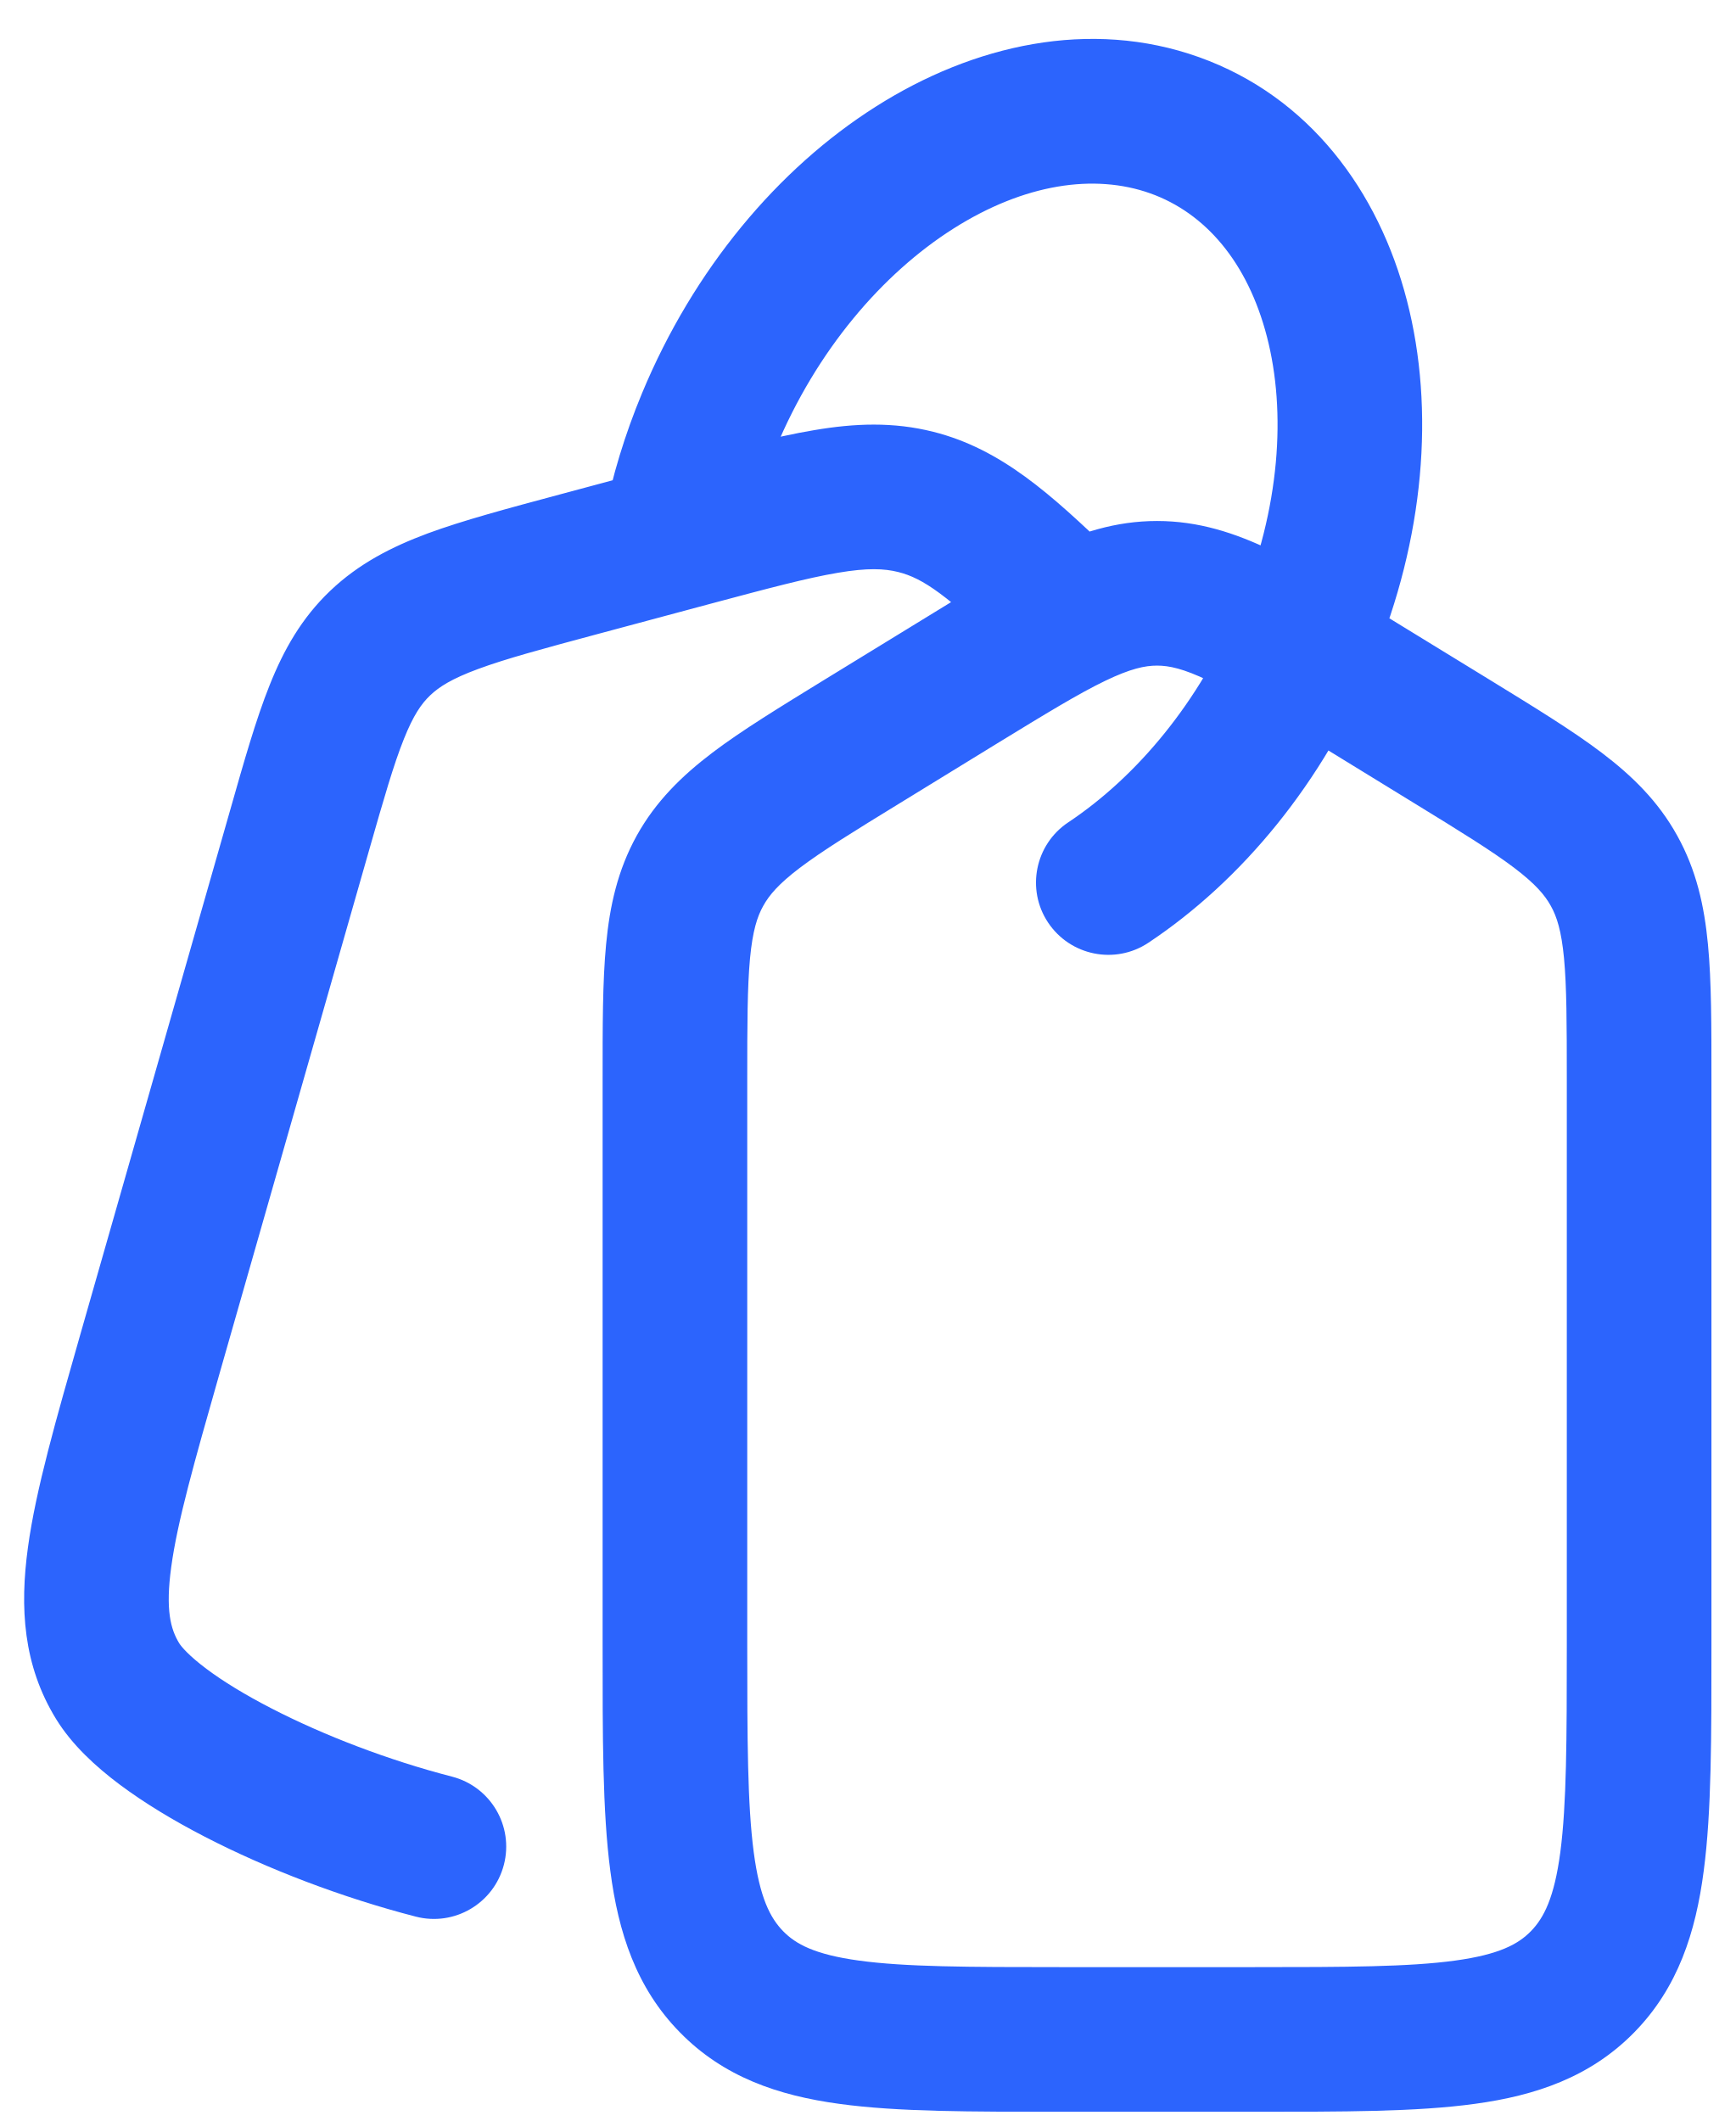
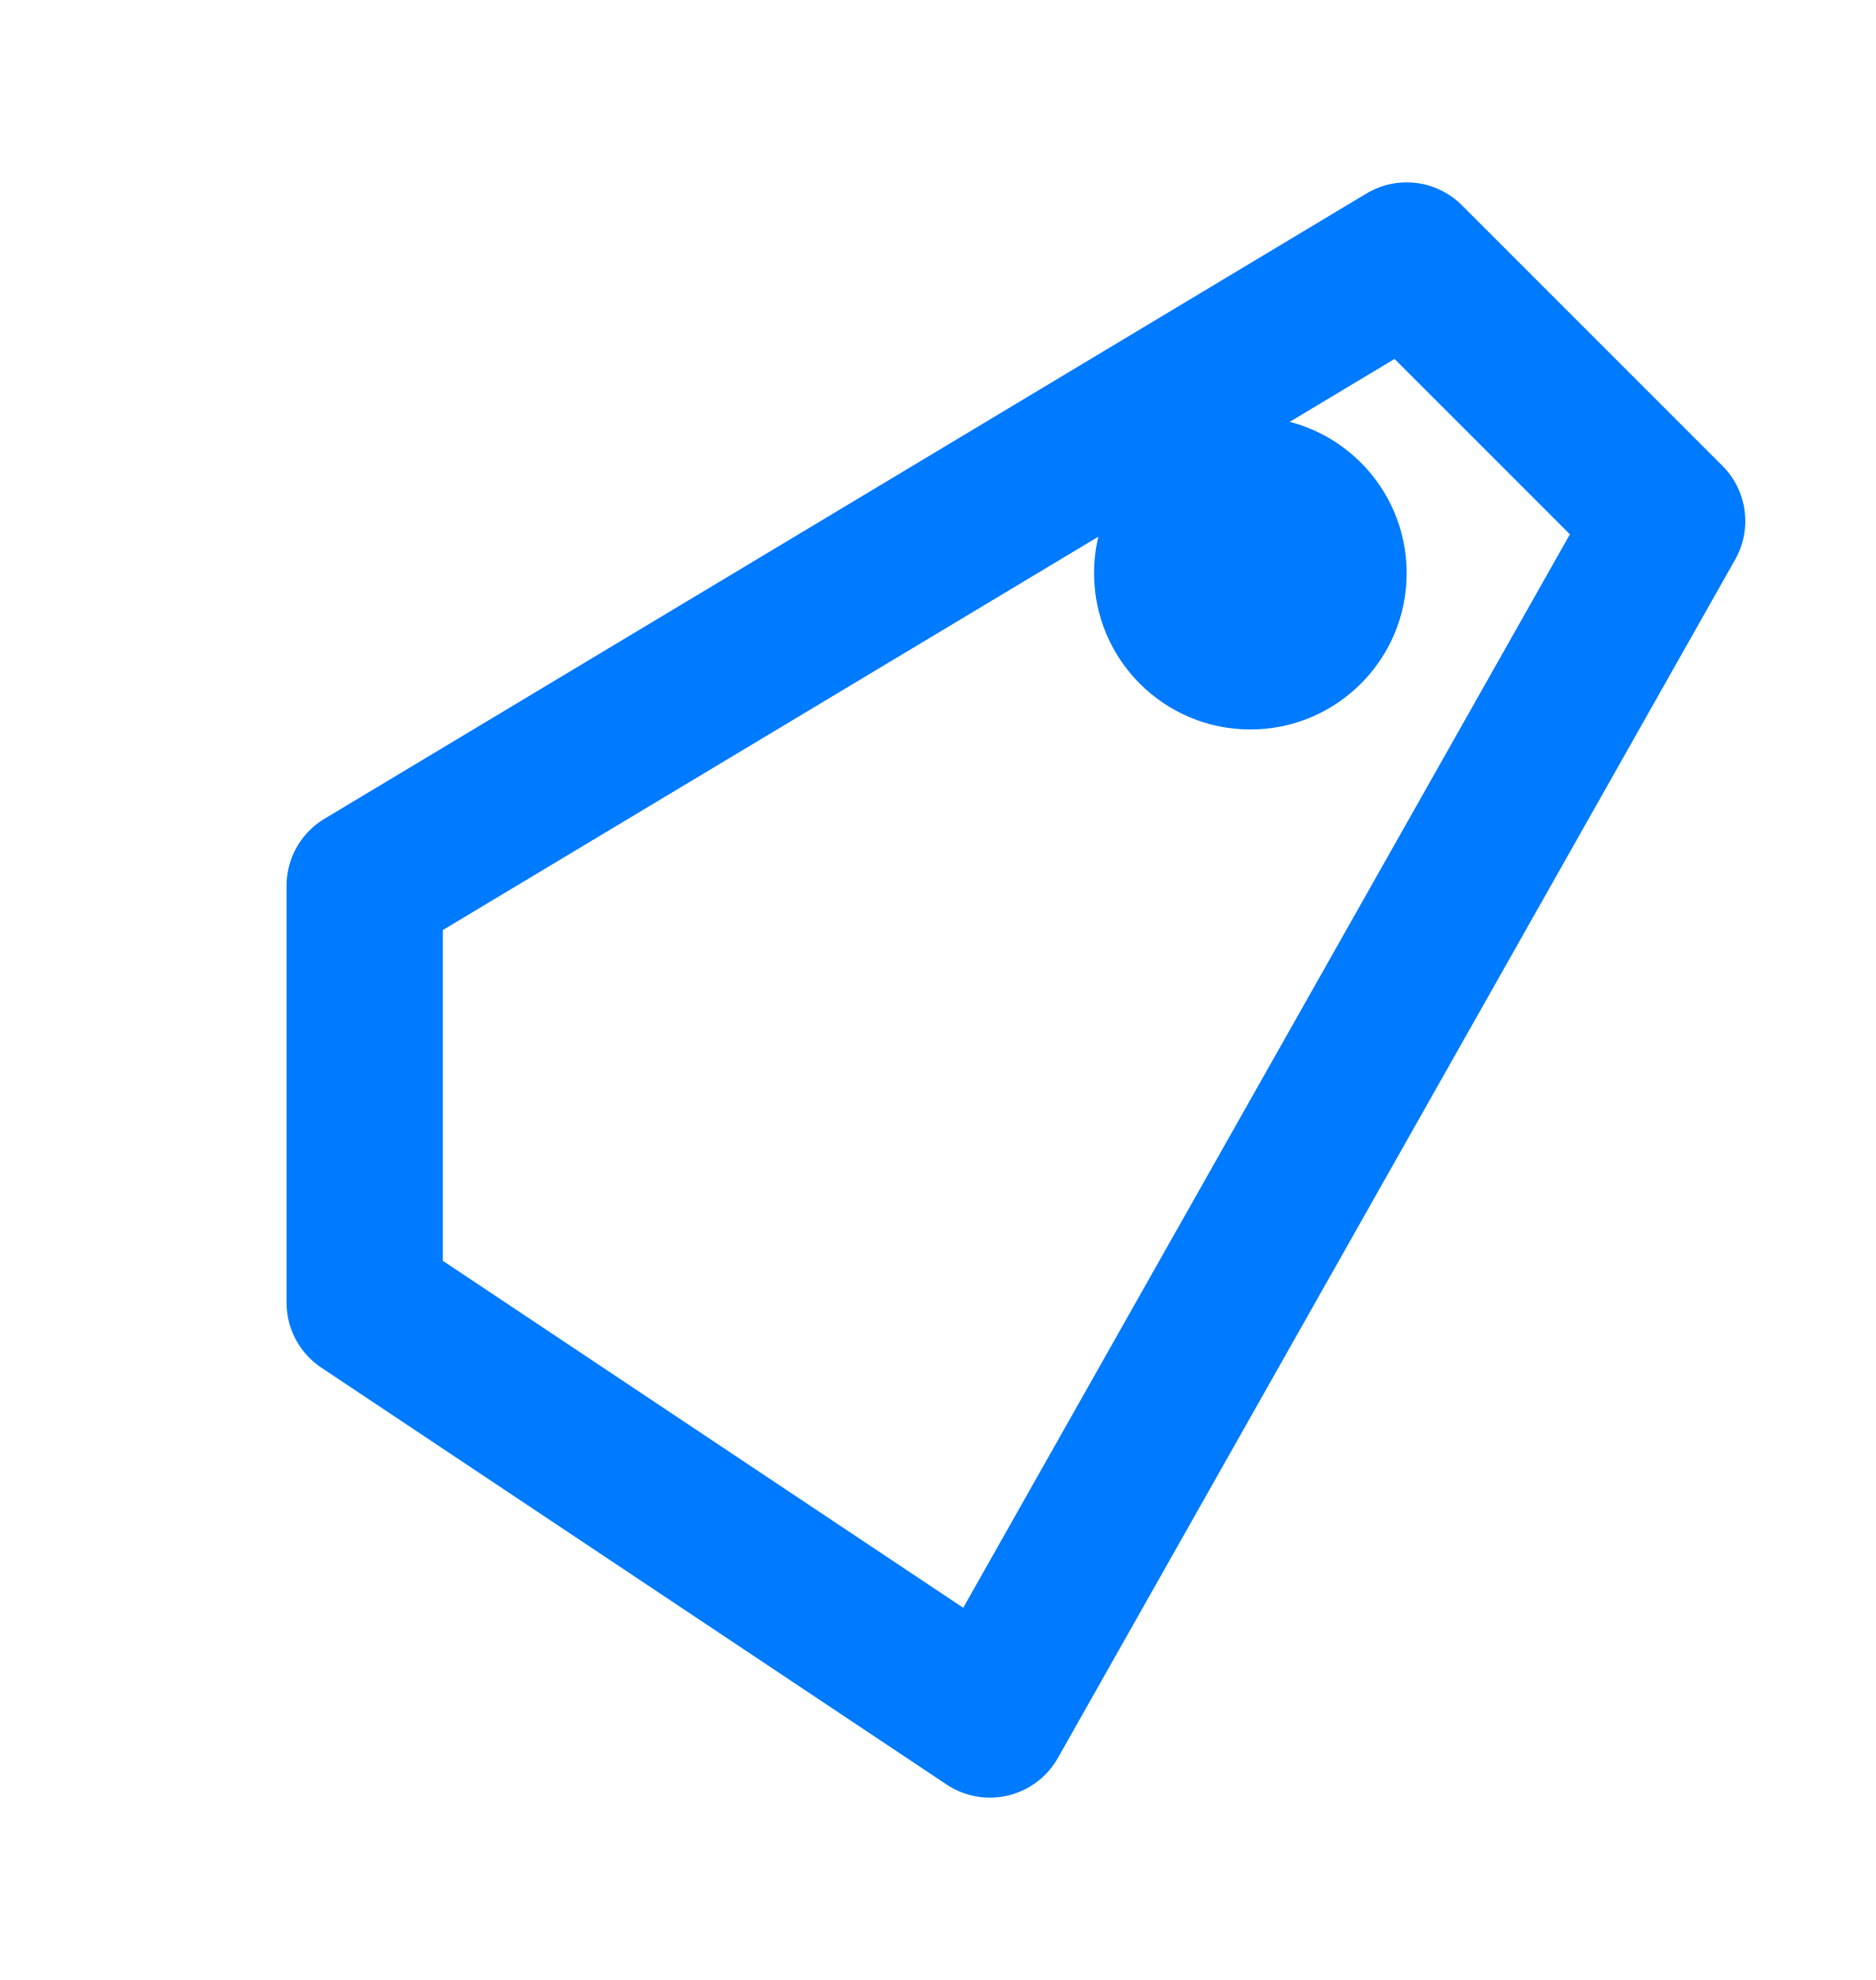
- <svg xmlns="http://www.w3.org/2000/svg" width="18" height="22" viewBox="0 0 18 22" fill="none">
-   <path d="M14.058 7.077L13.666 7.716V7.716L14.058 7.077ZM15.058 7.691L15.45 7.051V7.051L15.058 7.691ZM9.942 7.077L9.55 6.438V6.438L9.942 7.077ZM8.942 7.691L9.334 8.33L8.942 7.691ZM7.586 20.555L8.122 20.031L8.122 20.031L7.586 20.555ZM7.26 9.033L7.916 9.396H7.916L7.26 9.033ZM16.414 20.555L15.878 20.031L15.878 20.031L16.414 20.555ZM16.74 9.033L16.084 9.396L16.084 9.396L16.74 9.033ZM7.173 5.539L7.367 6.263L7.173 5.539ZM5.999 5.854L5.805 5.129L5.999 5.854ZM3.107 8.613L3.828 8.819L3.107 8.613ZM1.553 14.051L2.274 14.257L1.553 14.051ZM1.221 17.438L0.582 17.831L0.582 17.831L1.221 17.438ZM9.497 5.206L9.68 4.479L9.497 5.206ZM10.481 6.803C10.78 7.09 11.254 7.08 11.541 6.782C11.828 6.483 11.818 6.008 11.519 5.721L10.481 6.803ZM4.312 19.88C4.713 19.984 5.122 19.743 5.226 19.342C5.33 18.941 5.089 18.532 4.688 18.428L4.312 19.88ZM7.351 4.366L6.659 4.078L7.351 4.366ZM12.184 1.3L12.436 0.593H12.436L12.184 1.3ZM13.547 6.581L12.854 6.293L13.547 6.581ZM11.079 8.53C10.735 8.759 10.641 9.225 10.87 9.569C11.1 9.914 11.565 10.008 11.91 9.779L11.079 8.53ZM6.264 5.373C6.184 5.78 6.449 6.174 6.855 6.254C7.262 6.334 7.656 6.069 7.736 5.663L6.264 5.373ZM13.666 7.716L14.666 8.33L15.45 7.051L14.45 6.438L13.666 7.716ZM16.25 11.198V17.064H17.75V11.198H16.25ZM9.55 6.438L8.55 7.051L9.334 8.33L10.334 7.716L9.55 6.438ZM6.25 11.198V17.064H7.75V11.198H6.25ZM13 20.404H11V21.904H13V20.404ZM6.25 17.064C6.25 18.007 6.248 18.788 6.33 19.406C6.413 20.043 6.597 20.617 7.05 21.079L8.122 20.031C7.989 19.894 7.88 19.687 7.817 19.21C7.752 18.713 7.75 18.049 7.75 17.064H6.25ZM11 20.404C10.036 20.404 9.389 20.402 8.908 20.336C8.449 20.273 8.253 20.165 8.122 20.031L7.05 21.079C7.504 21.544 8.072 21.736 8.703 21.822C9.311 21.906 10.079 21.904 11 21.904V20.404ZM8.55 7.051C8.088 7.335 7.695 7.575 7.39 7.806C7.071 8.048 6.801 8.312 6.603 8.669L7.916 9.396C7.978 9.284 8.075 9.169 8.295 9.002C8.529 8.825 8.848 8.628 9.334 8.33L8.55 7.051ZM7.75 11.198C7.75 10.619 7.751 10.236 7.779 9.938C7.806 9.656 7.853 9.508 7.916 9.396L6.603 8.669C6.406 9.026 6.324 9.396 6.286 9.796C6.249 10.181 6.25 10.647 6.25 11.198H7.75ZM16.25 17.064C16.25 18.049 16.248 18.713 16.183 19.21C16.12 19.687 16.011 19.894 15.878 20.031L16.951 21.079C17.403 20.617 17.587 20.043 17.67 19.406C17.752 18.788 17.75 18.007 17.75 17.064H16.25ZM13 21.904C13.921 21.904 14.689 21.906 15.297 21.822C15.928 21.736 16.496 21.544 16.951 21.079L15.878 20.031C15.747 20.165 15.551 20.273 15.092 20.336C14.611 20.402 13.964 20.404 13 20.404V21.904ZM14.666 8.33C15.152 8.628 15.471 8.825 15.705 9.002C15.925 9.169 16.022 9.284 16.084 9.396L17.396 8.669C17.199 8.312 16.929 8.048 16.61 7.806C16.305 7.575 15.912 7.335 15.45 7.051L14.666 8.33ZM17.75 11.198C17.75 10.647 17.751 10.181 17.714 9.796C17.676 9.396 17.594 9.026 17.396 8.669L16.084 9.396C16.147 9.508 16.194 9.656 16.221 9.938C16.249 10.236 16.25 10.619 16.25 11.198H17.75ZM14.45 6.438C13.962 6.138 13.548 5.883 13.186 5.709C12.808 5.527 12.429 5.404 12 5.404V6.904C12.125 6.904 12.274 6.935 12.536 7.061C12.813 7.194 13.151 7.401 13.666 7.716L14.45 6.438ZM10.334 7.716C10.849 7.401 11.187 7.194 11.464 7.061C11.726 6.935 11.875 6.904 12 6.904V5.404C11.571 5.404 11.192 5.527 10.814 5.709C10.452 5.883 10.038 6.138 9.55 6.438L10.334 7.716ZM6.978 4.814L5.805 5.129L6.193 6.578L7.367 6.263L6.978 4.814ZM2.386 8.407L0.832 13.845L2.274 14.257L3.828 8.819L2.386 8.407ZM0.832 13.845C0.583 14.718 0.372 15.448 0.29 16.049C0.204 16.674 0.239 17.273 0.582 17.831L1.859 17.045C1.769 16.898 1.715 16.698 1.776 16.253C1.84 15.783 2.013 15.173 2.274 14.257L0.832 13.845ZM5.805 5.129C5.261 5.275 4.805 5.397 4.438 5.532C4.059 5.673 3.72 5.847 3.425 6.128L4.461 7.213C4.553 7.125 4.685 7.04 4.959 6.939C5.245 6.833 5.624 6.731 6.193 6.578L5.805 5.129ZM3.828 8.819C3.982 8.28 4.083 7.929 4.189 7.665C4.288 7.417 4.371 7.299 4.461 7.213L3.425 6.128C3.128 6.411 2.943 6.739 2.796 7.108C2.655 7.46 2.531 7.897 2.386 8.407L3.828 8.819ZM7.367 6.263C7.969 6.102 8.37 5.995 8.691 5.941C8.996 5.889 9.17 5.897 9.315 5.933L9.68 4.479C9.264 4.374 8.865 4.39 8.442 4.462C8.034 4.53 7.553 4.66 6.978 4.814L7.367 6.263ZM11.519 5.721C10.902 5.129 10.384 4.656 9.68 4.479L9.315 5.933C9.574 5.998 9.82 6.169 10.481 6.803L11.519 5.721ZM4.688 18.428C4.032 18.259 3.357 18 2.813 17.719C2.541 17.579 2.313 17.439 2.141 17.31C1.959 17.174 1.881 17.08 1.859 17.045L0.582 17.831C0.746 18.098 0.994 18.325 1.241 18.51C1.498 18.702 1.801 18.885 2.125 19.052C2.773 19.387 3.552 19.684 4.312 19.88L4.688 18.428ZM8.044 4.653C8.468 3.632 9.153 2.838 9.887 2.372C10.625 1.904 11.351 1.799 11.931 2.006L12.436 0.593C11.305 0.189 10.094 0.464 9.083 1.106C8.068 1.749 7.192 2.795 6.659 4.078L8.044 4.653ZM11.931 2.006C12.5 2.209 12.94 2.719 13.14 3.493C13.341 4.27 13.279 5.27 12.854 6.293L14.239 6.869C14.772 5.586 14.885 4.252 14.592 3.118C14.299 1.98 13.578 1.002 12.436 0.593L11.931 2.006ZM12.854 6.293C12.443 7.282 11.788 8.058 11.079 8.53L11.91 9.779C12.884 9.131 13.723 8.112 14.239 6.869L12.854 6.293ZM7.736 5.663C7.801 5.332 7.902 4.993 8.044 4.653L6.659 4.078C6.48 4.508 6.349 4.943 6.264 5.373L7.736 5.663Z" fill="#2C64FD" />
+ <svg xmlns="http://www.w3.org/2000/svg" width="18" height="19" viewBox="0 0 18 19" fill="none">
+   <path d="M3.5 8.5L13.5 2.5L16 5L9.5 16.5L3.5 12.5V8.5Z" stroke="#007AFF" stroke-width="1.5" stroke-linejoin="round" />
+   <circle cx="12" cy="5.5" r="1.5" fill="#007AFF" />
</svg>
